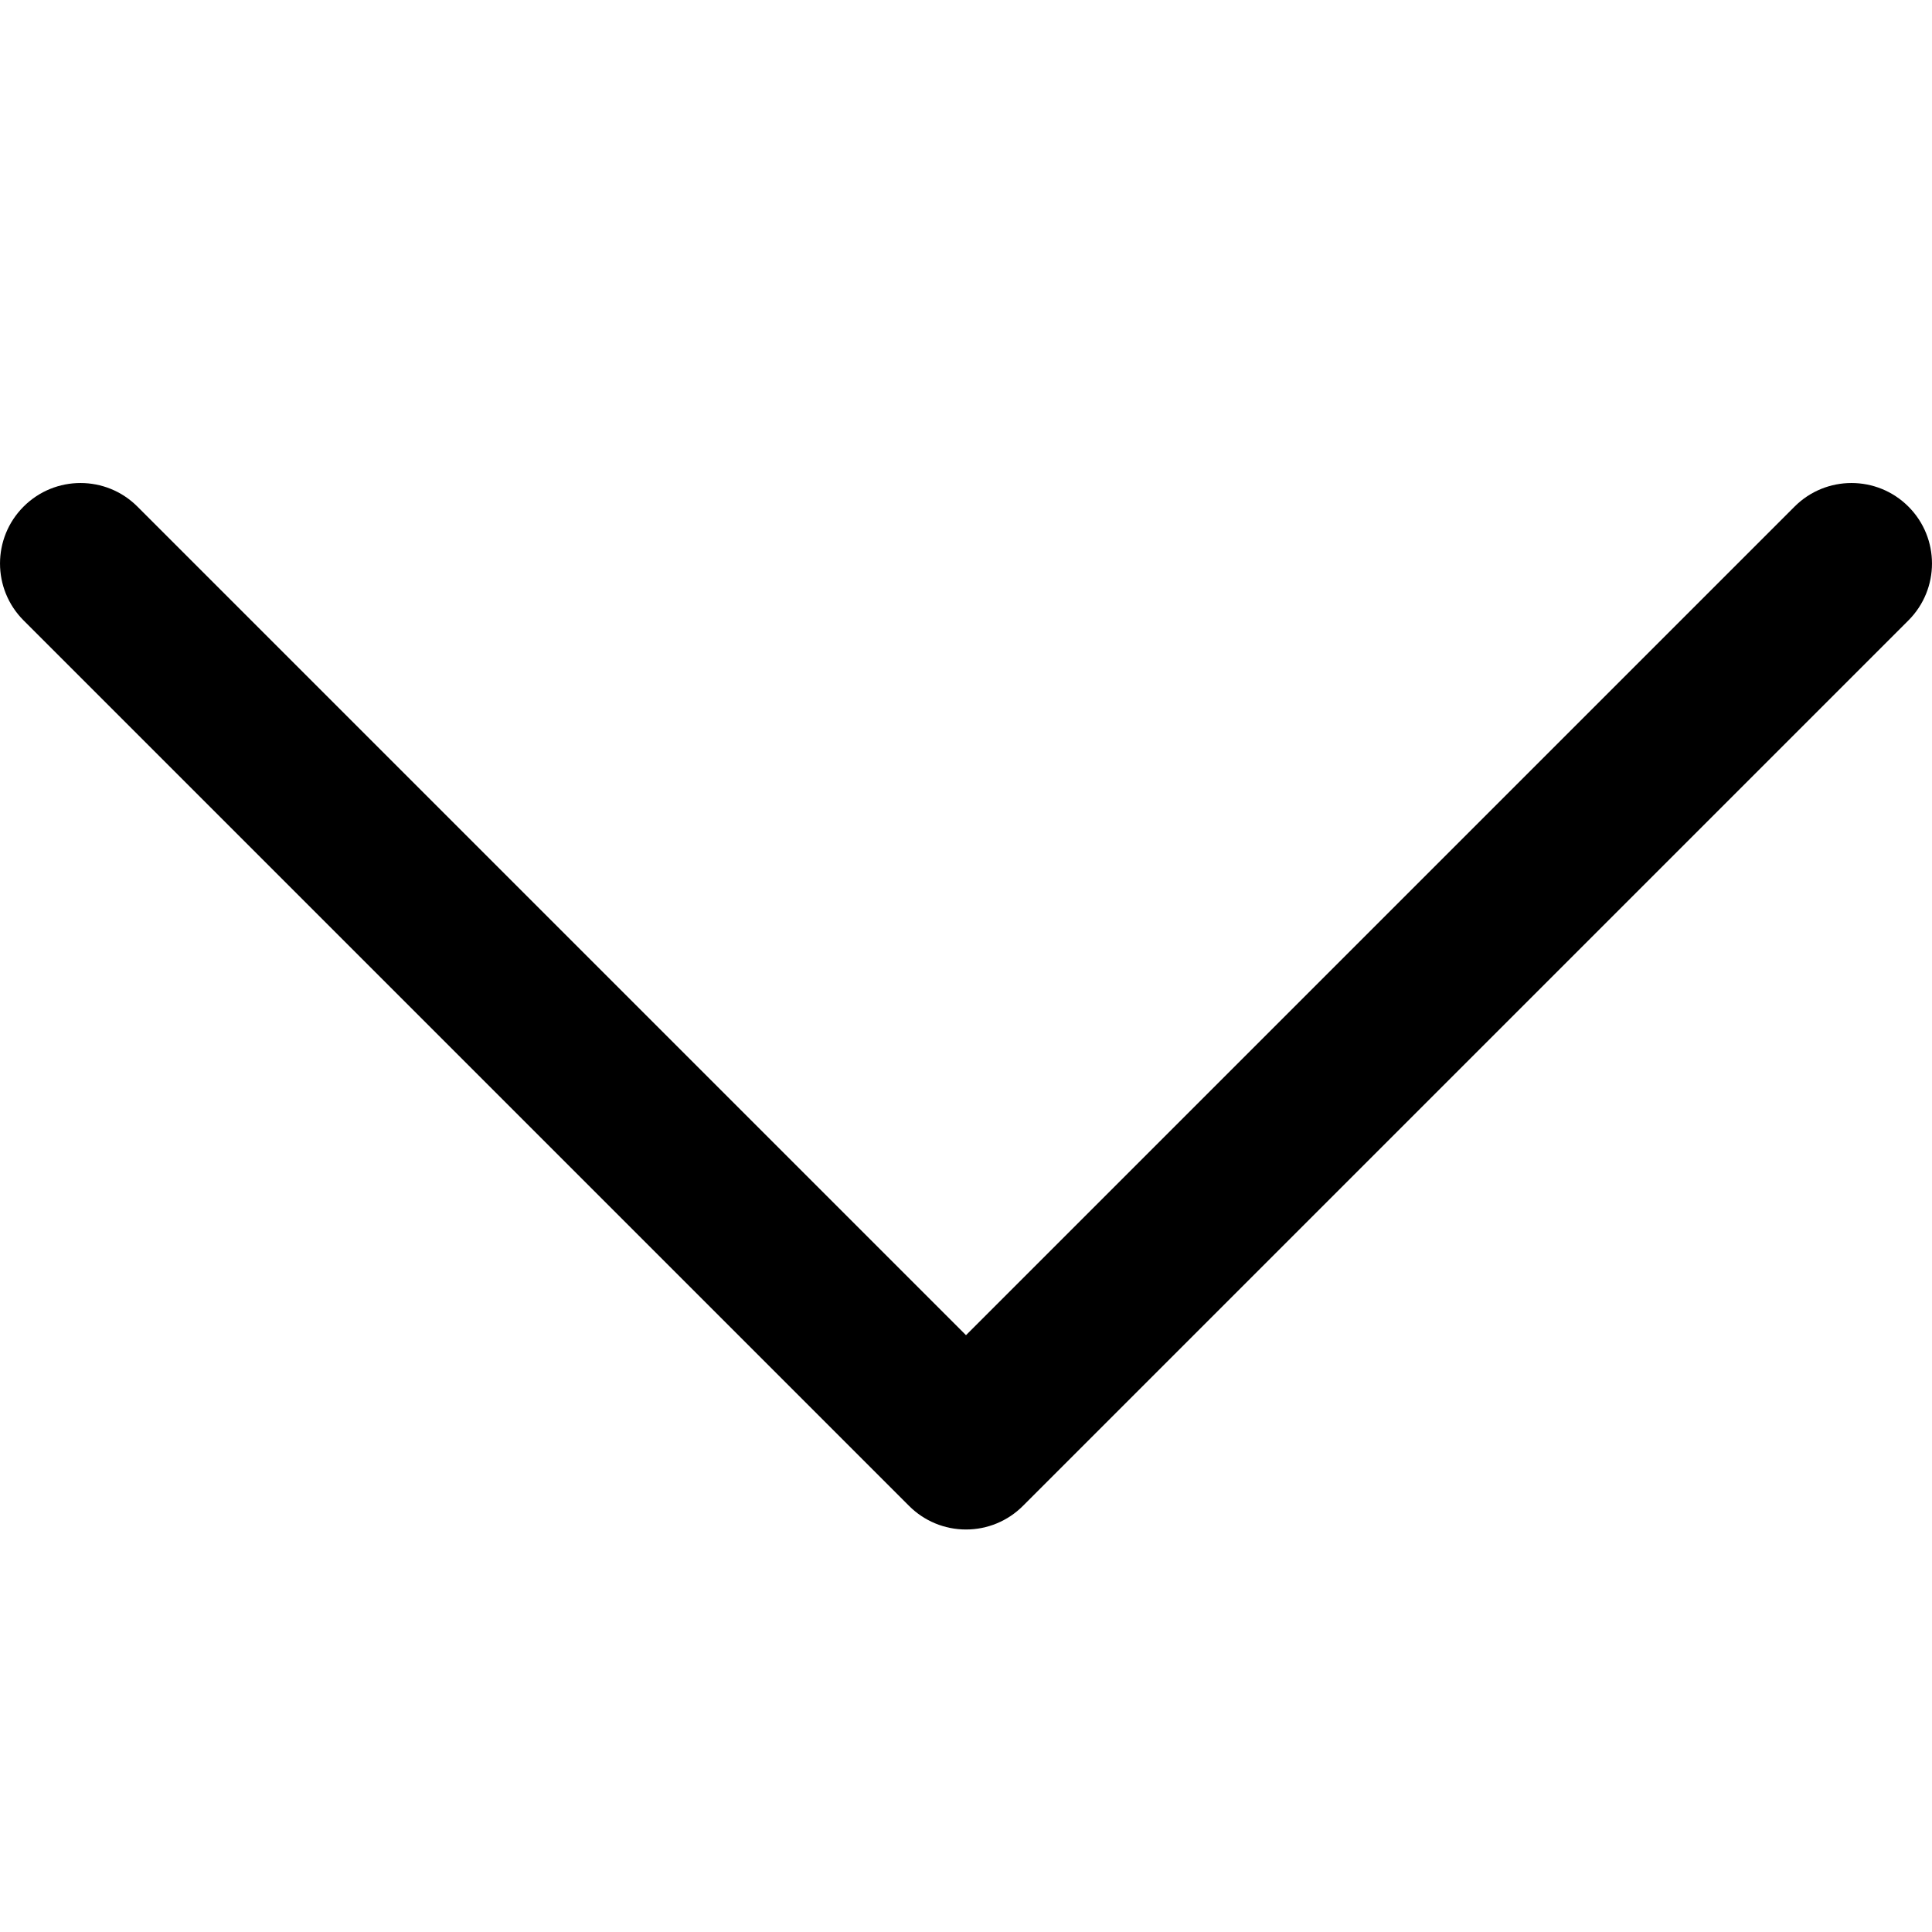
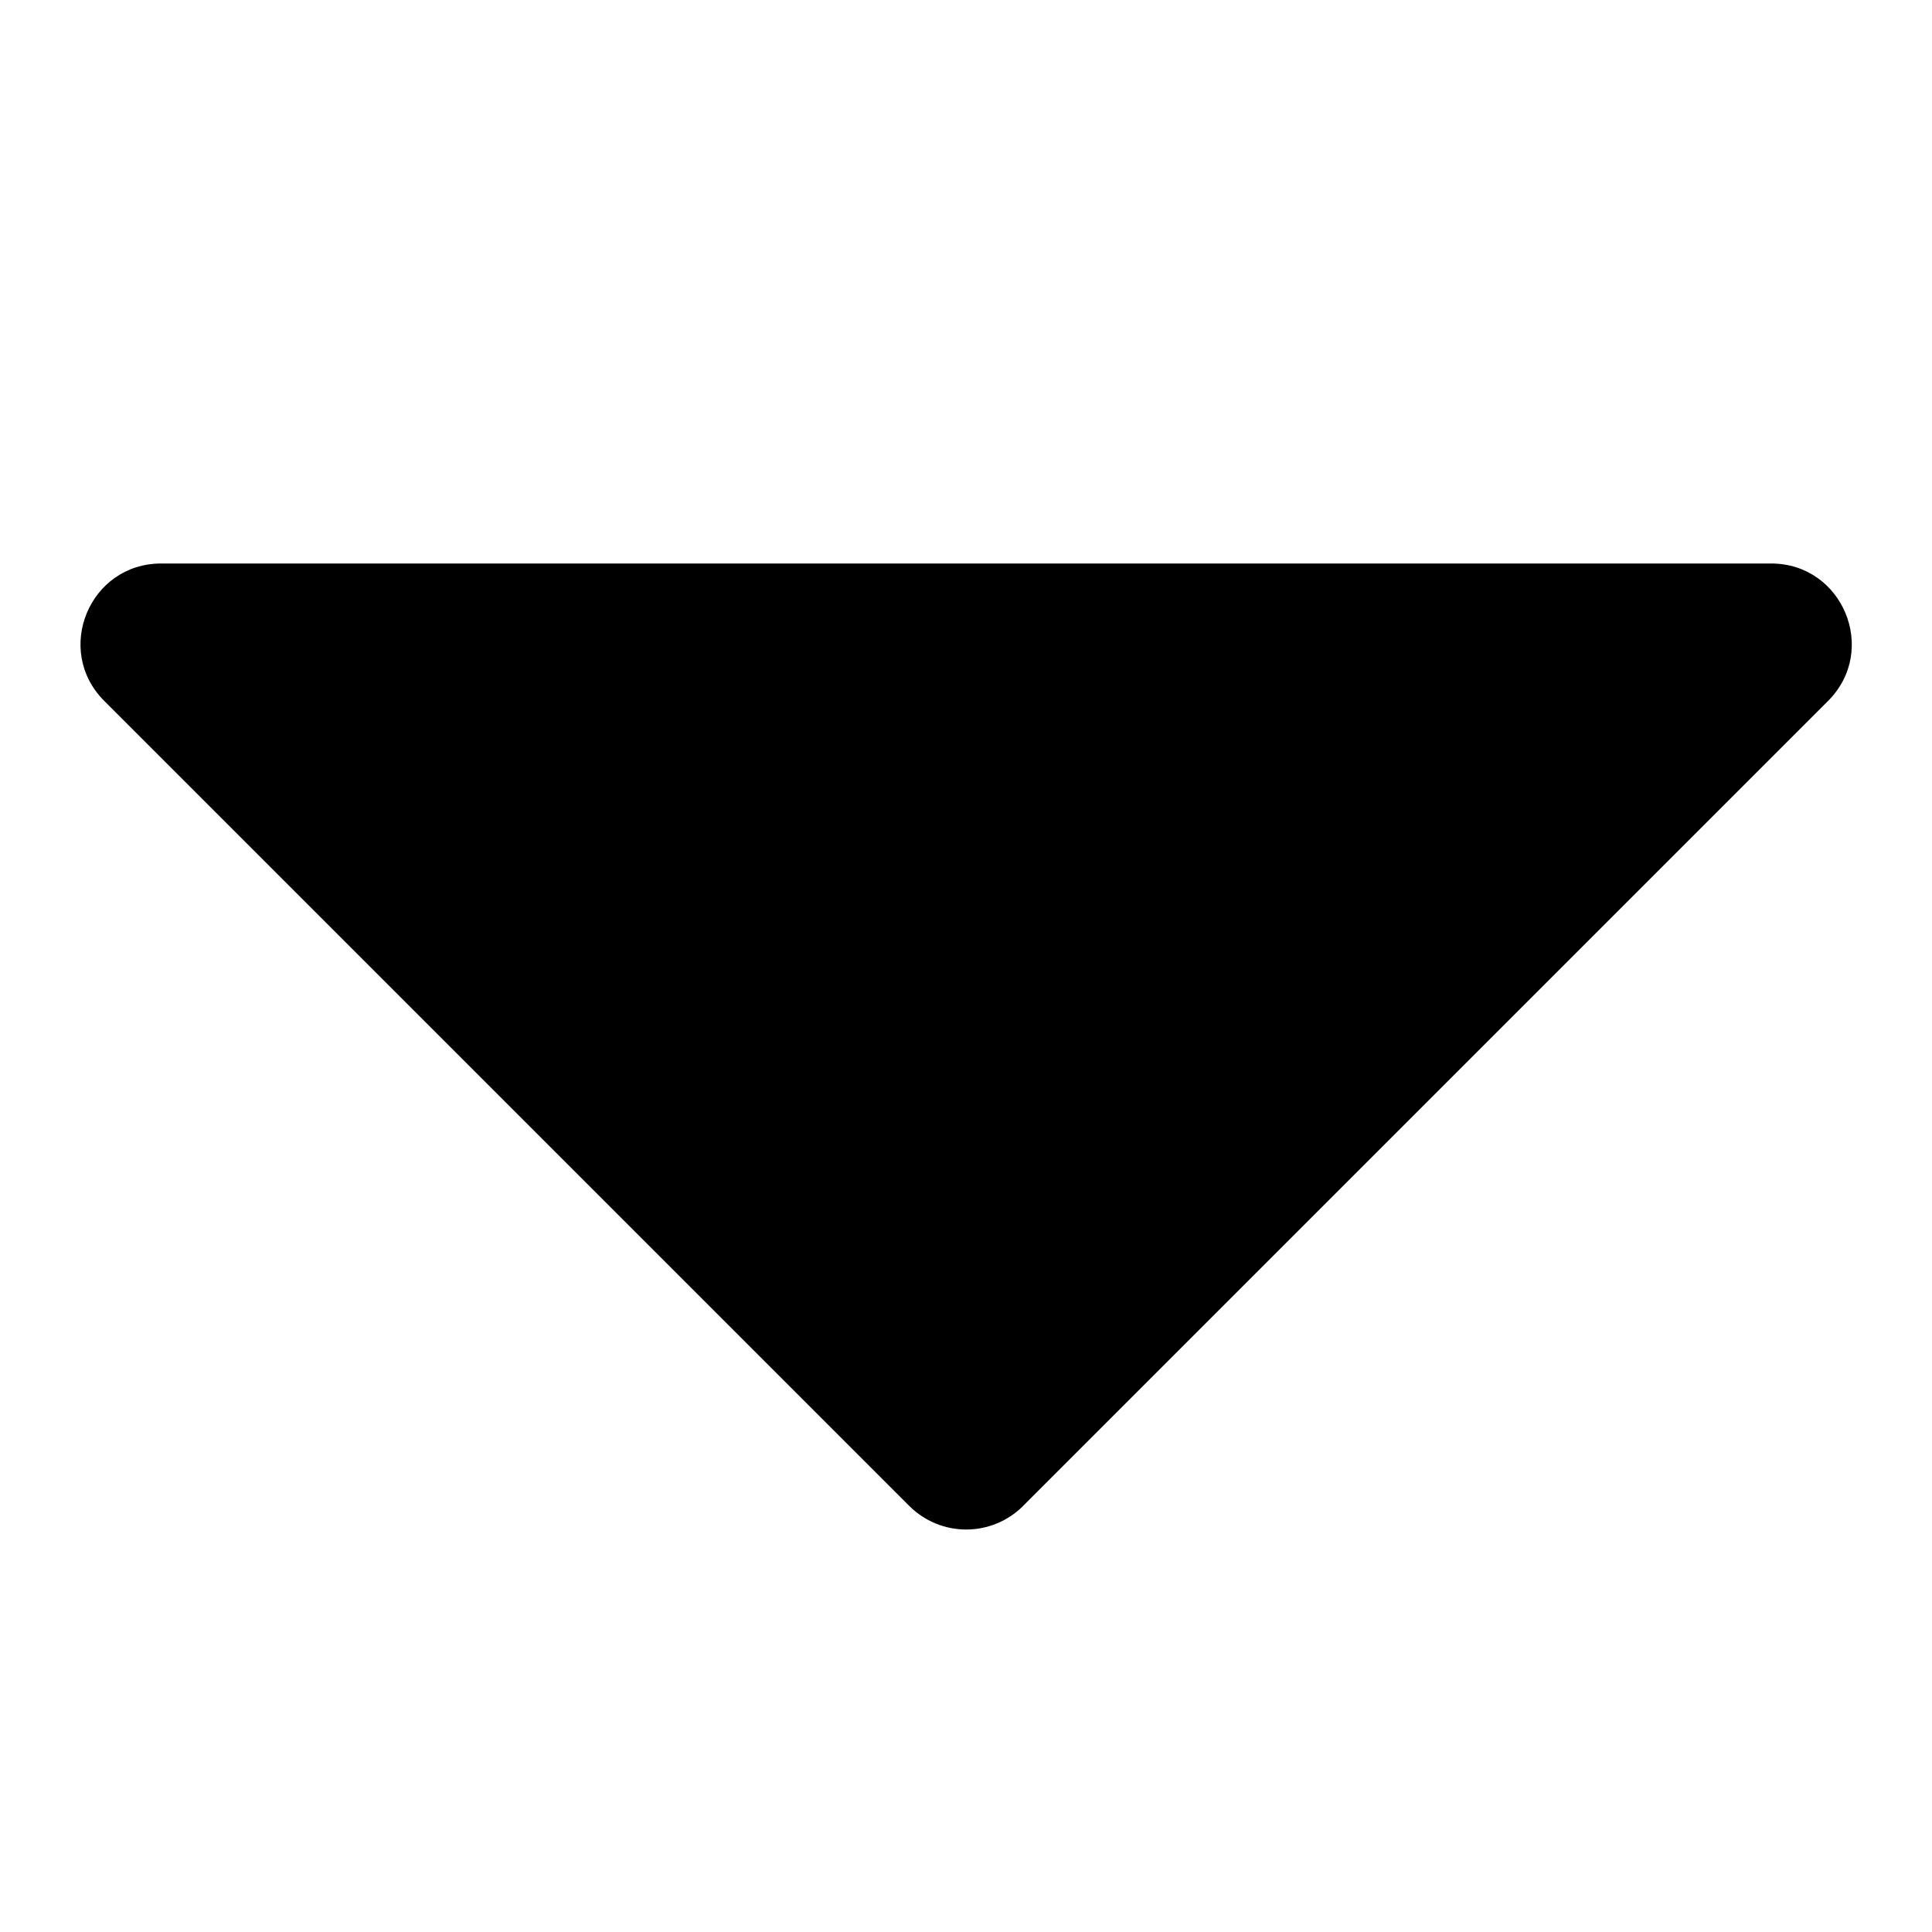
<svg xmlns="http://www.w3.org/2000/svg" xmlns:xlink="http://www.w3.org/1999/xlink" viewBox="0 0 24 24">
  <defs>
-     <path id="dropdown1-a" d="M12 19a.997.997 0 0 1-.707-.293l-11-11a.999.999 0 1 1 1.414-1.414L12 16.586 22.293 6.293a.999.999 0 1 1 1.414 1.414l-11 11A.997.997 0 0 1 12 19" />
+     <path id="dropdown-a" d="M12.71 18.707a1 1 0 0 1-1.415 0l-10-10C.665 8.077 1.11 7 2.002 7h20c.89 0 1.337 1.077.707 1.707l-10 10z" />
  </defs>
-   <use fill-rule="evenodd" xlink:href="#dropdown1-a" />
+   <use xlink:href="#dropdown-a" />
</svg>
